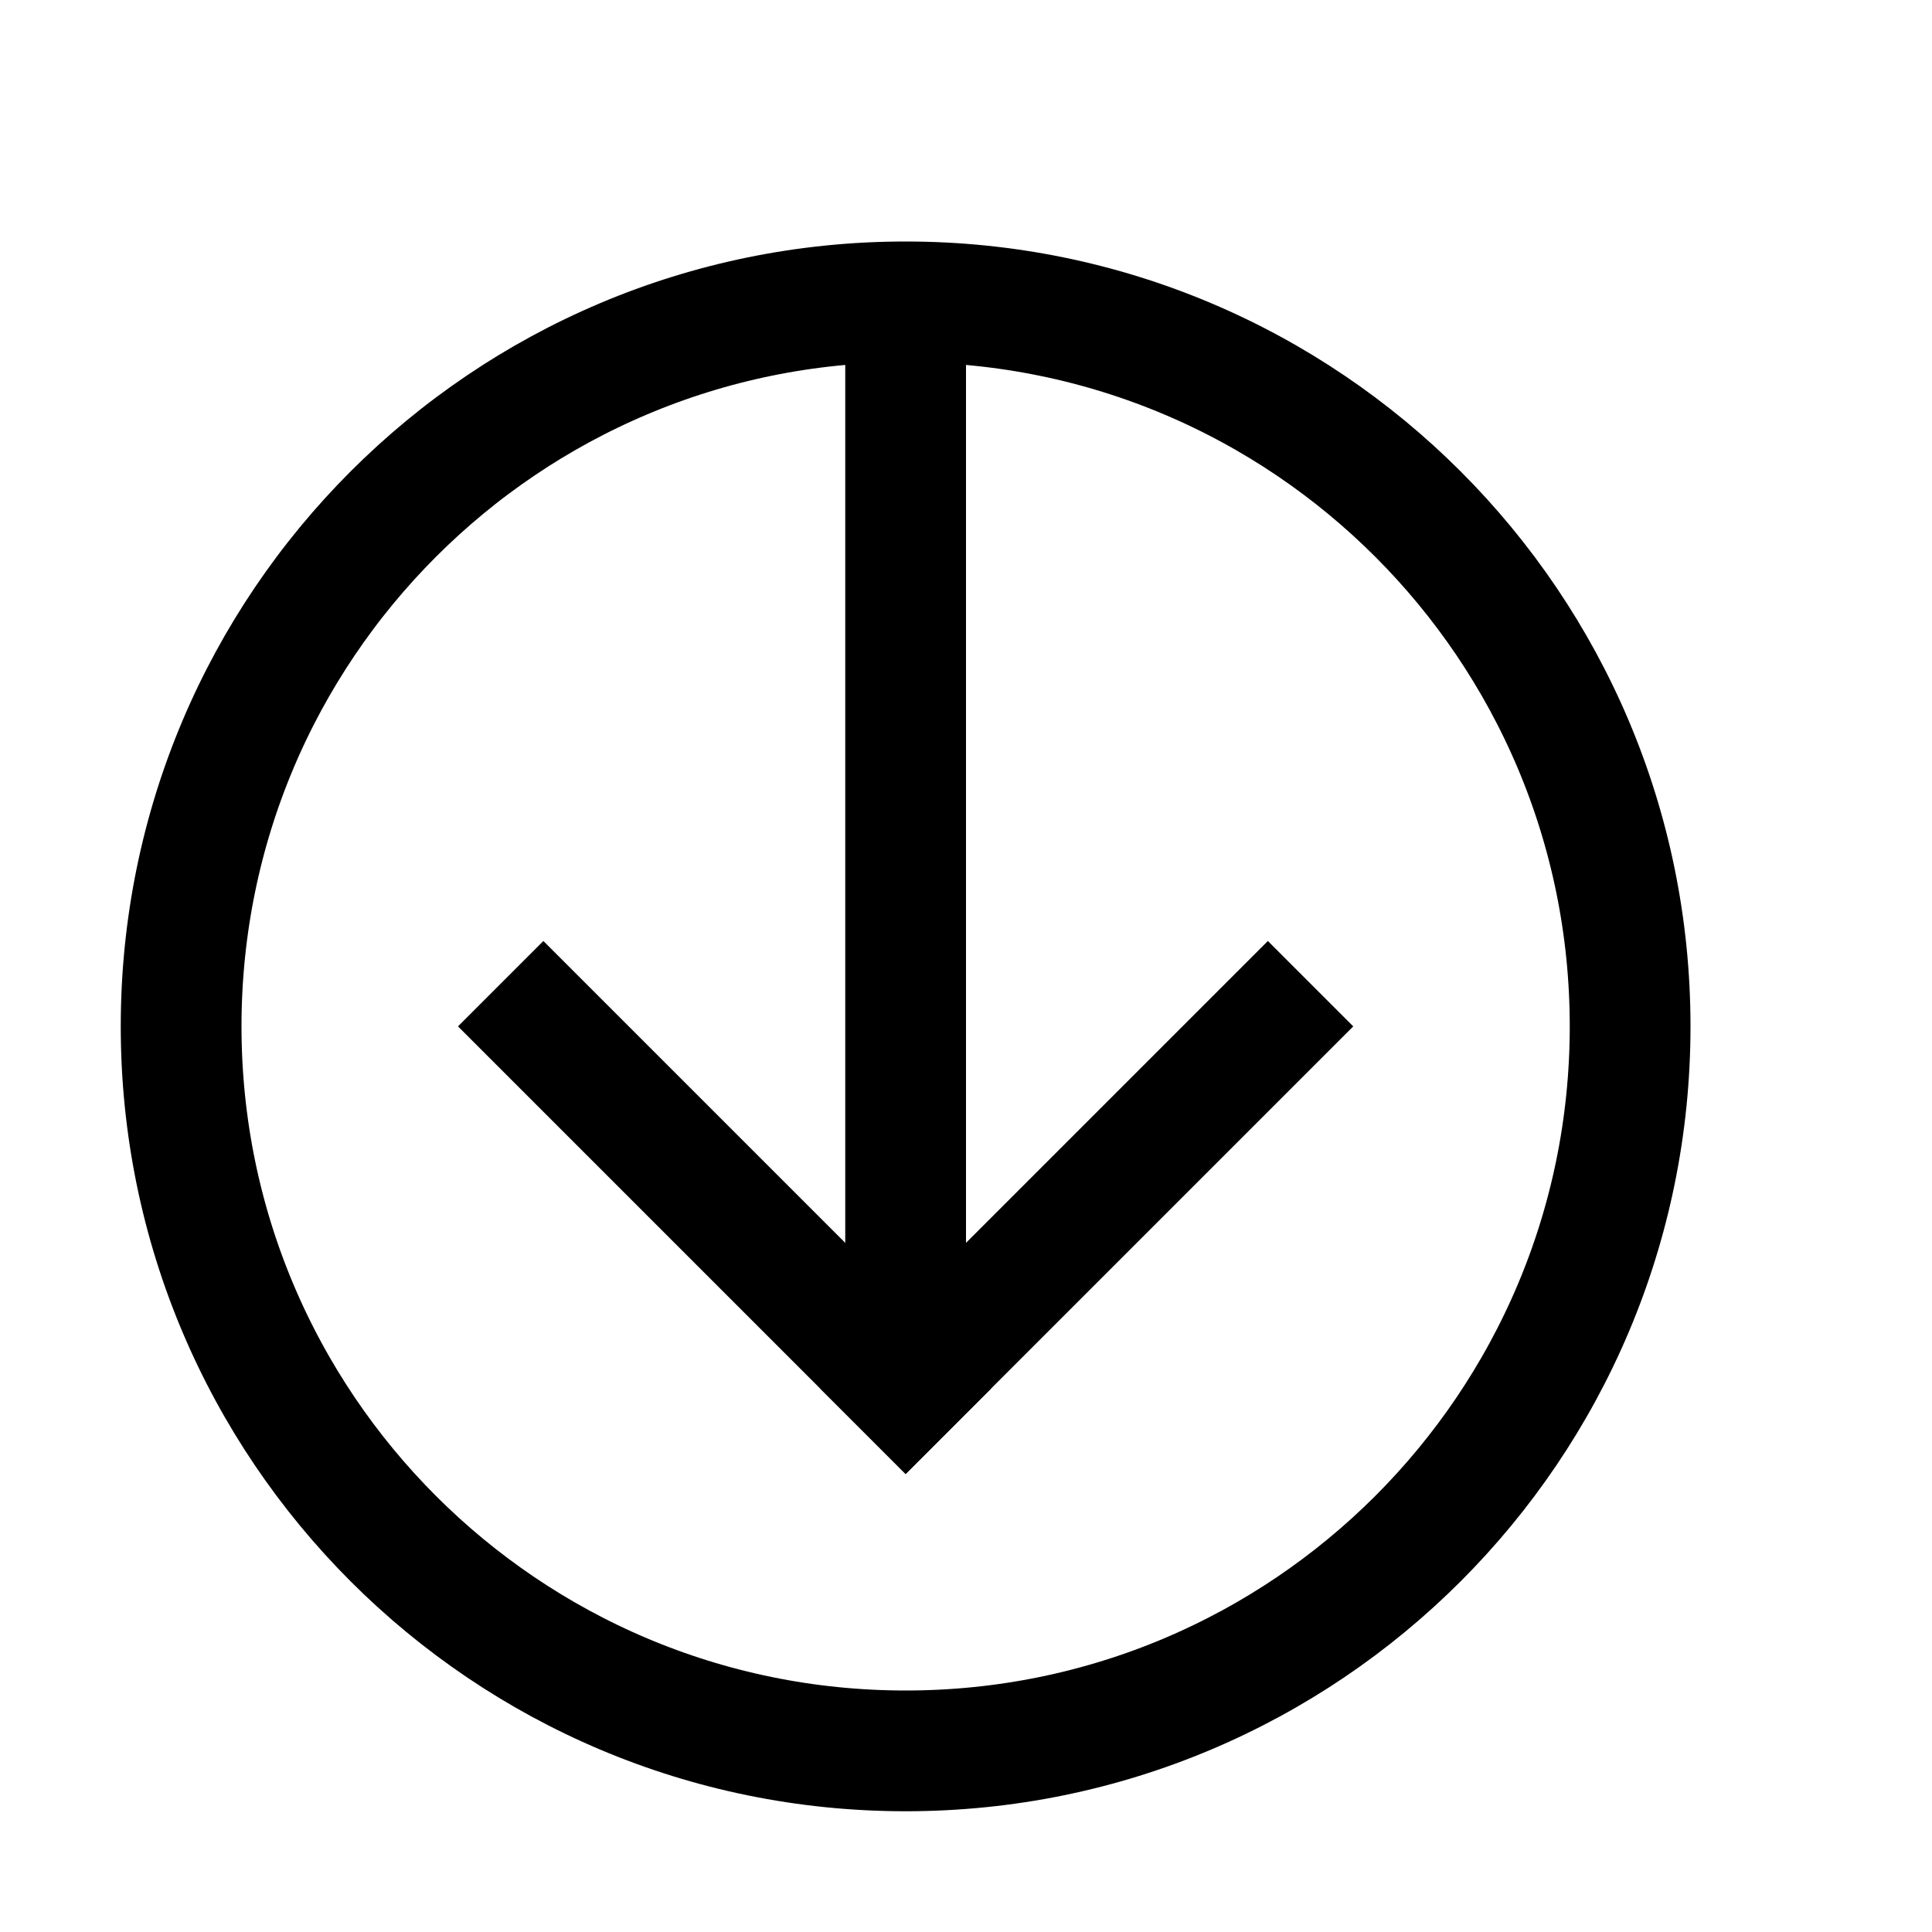
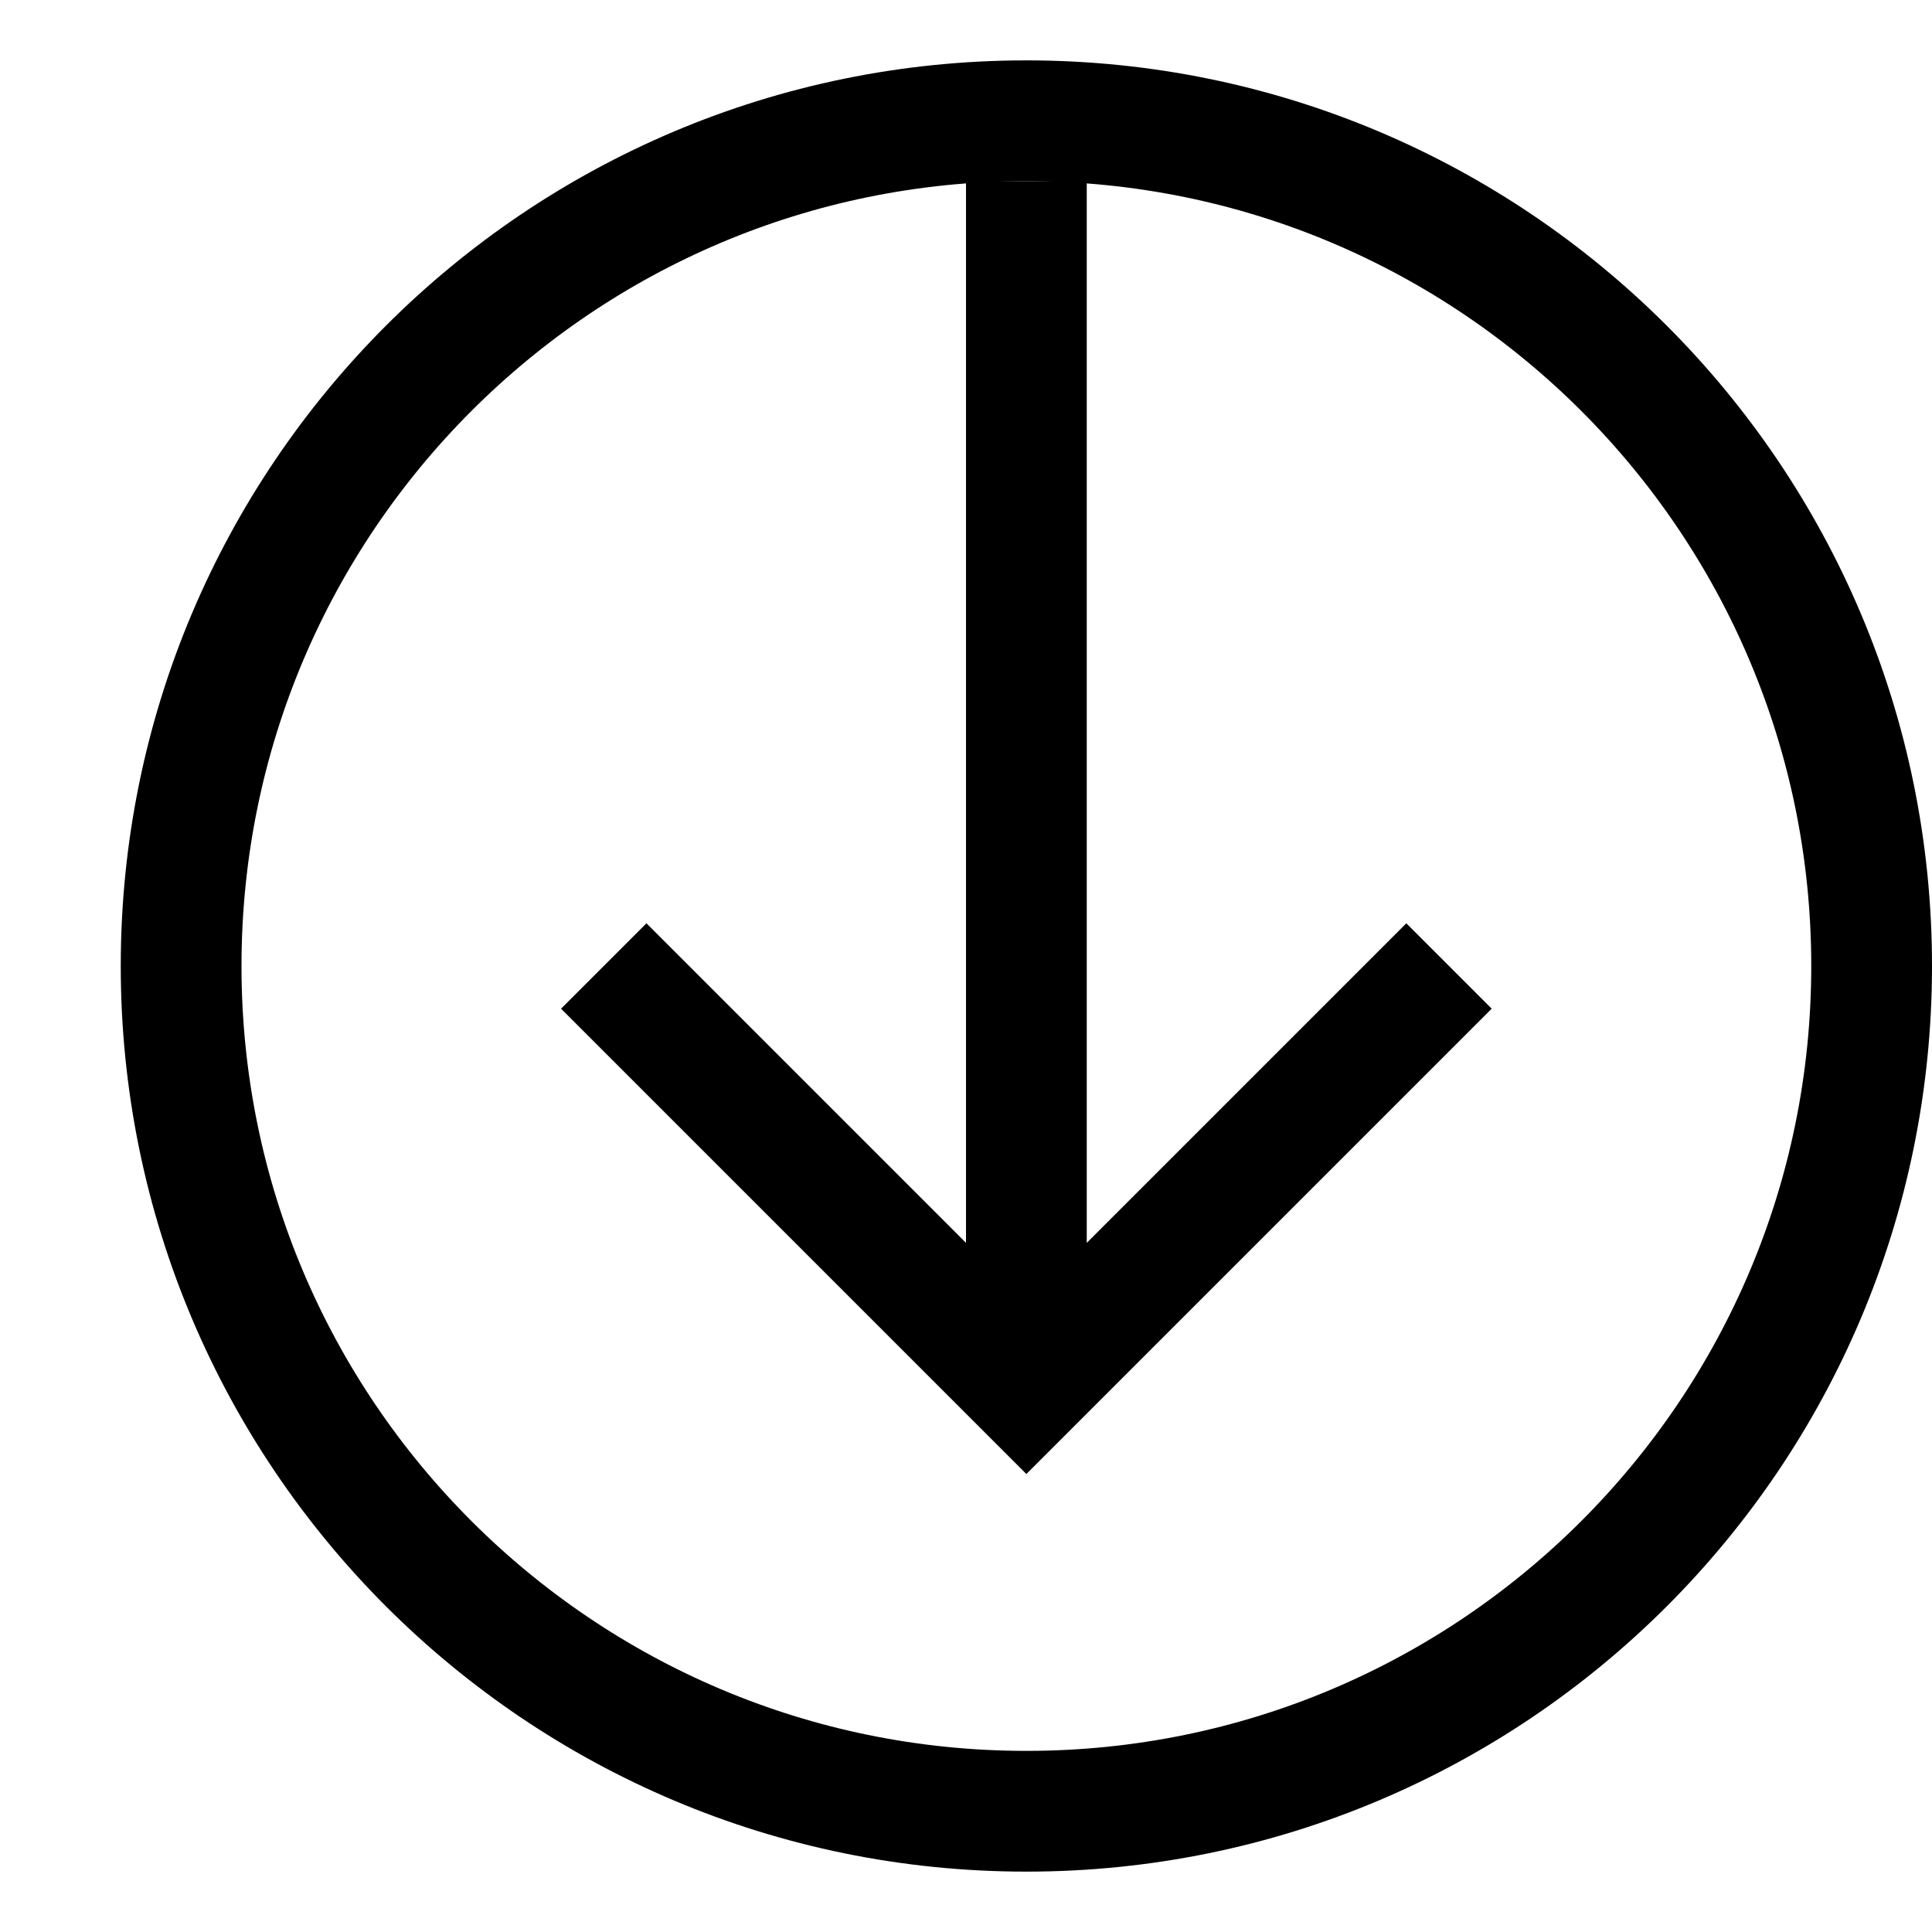
- <svg xmlns="http://www.w3.org/2000/svg" version="1.1" viewBox="0 0 16 16">
-   <clipPath id="1">
-     <path d="M 7.5 15 C 11.09 15 14 12.09 14 8.5 C 14 4.91 11.09 2 7.5 2 C 3.91 2 1 4.91 1 8.5 C 1 12.09 3.91 15 7.5 15 L 7.5 15 Z" />
-   </clipPath>
-   <g clip-path="url(#1)" fill="none" stroke-linecap="square" stroke="black">
-     <path class="stroked" stroke-width="2" d="M 7.5 15 C 11.09 15 14 12.09 14 8.5 C 14 4.91 11.09 2 7.5 2 C 3.91 2 1 4.91 1 8.5 C 1 12.09 3.91 15 7.5 15 L 7.5 15 Z" />
-     <path class="stroked" d="M 10.5 8.5 L 7.5 11.5" />
-     <path class="stroked" d="M 4.5 8.5 L 7.5 11.5" />
-     <path class="stroked" d="M 7.5 3 L 7.5 10.5" />
-   </g>
+ <svg xmlns="http://www.w3.org/2000/svg" viewBox="0 0 16 16" version="1.1">
+   <path class="stroked" fill="none" stroke="black" d="M 8.5 15 C 12.366 15 15.5 11.866 15.5 8 C 15.5 4.134 12.366 1 8.5 1 C 4.634 1 1.5 4.134 1.5 8 C 1.5 11.866 4.634 15 8.5 15 Z" />
+   <path class="stroked" fill="none" stroke="black" d="M 8.5 1.5 L 8.5 11" />
+   <path class="stroked" fill="none" stroke="black" d="M 5 8 L 8.5 11.5 L 12 8" />
</svg>
